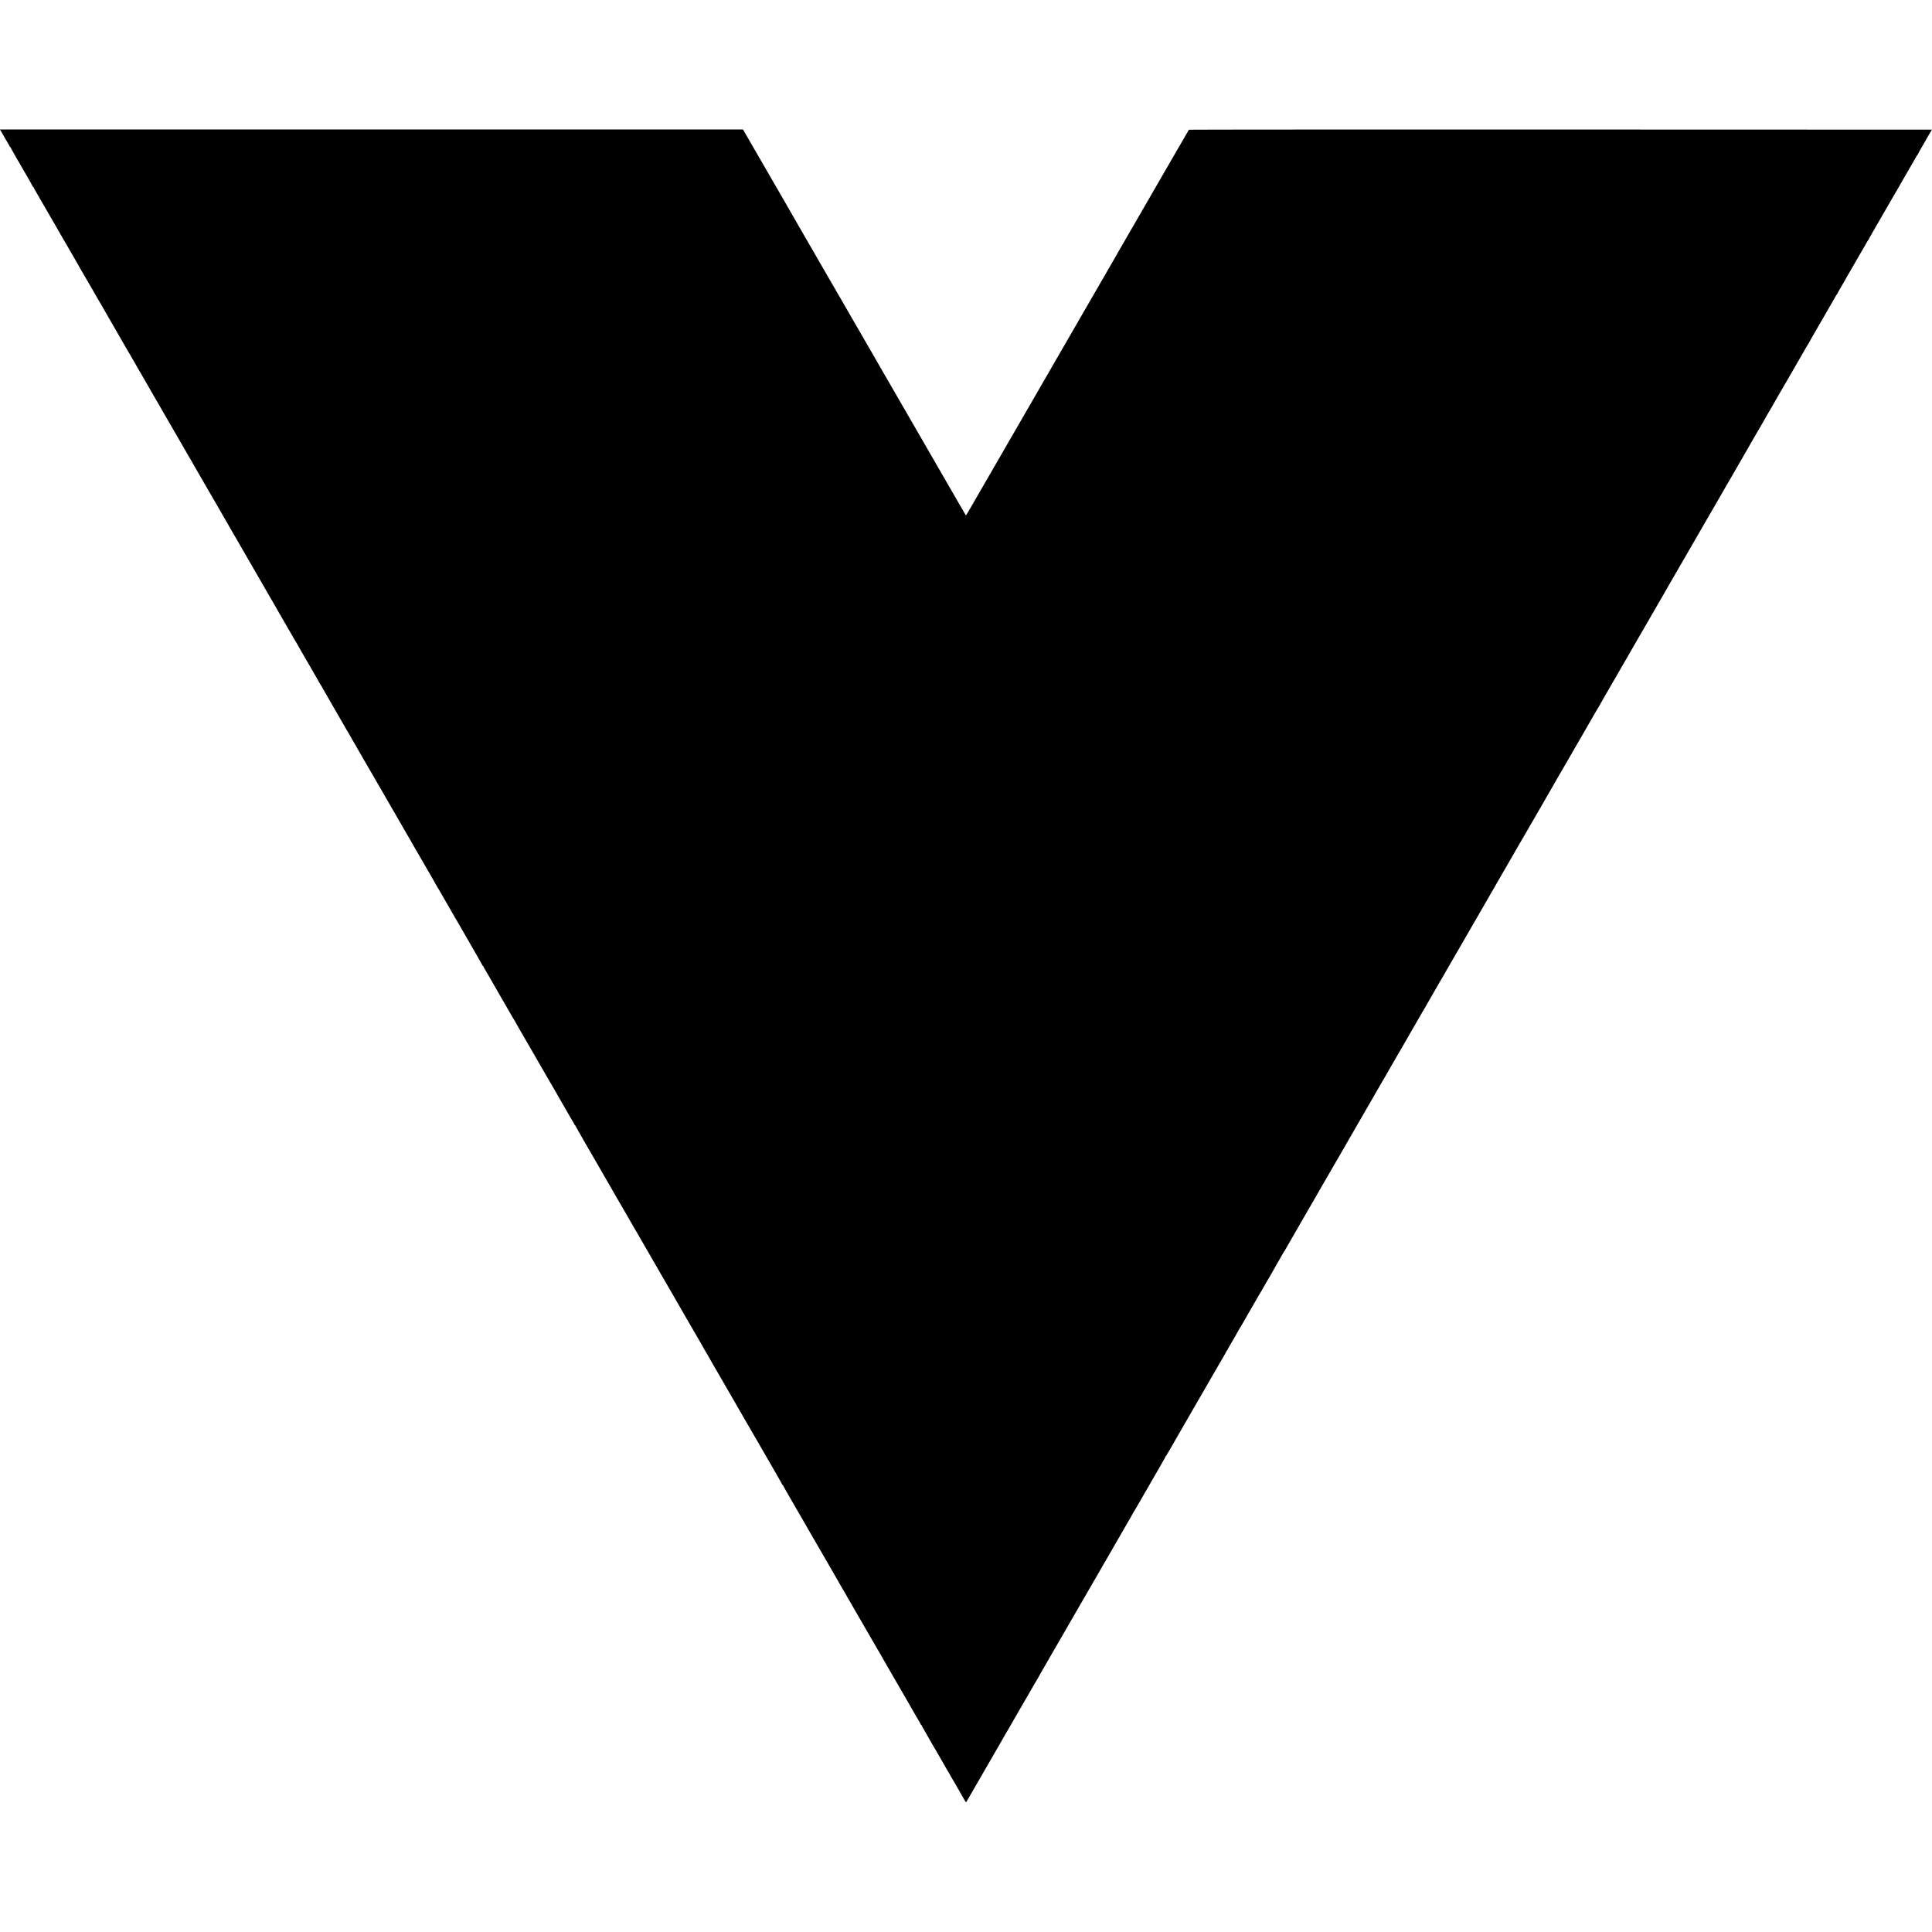
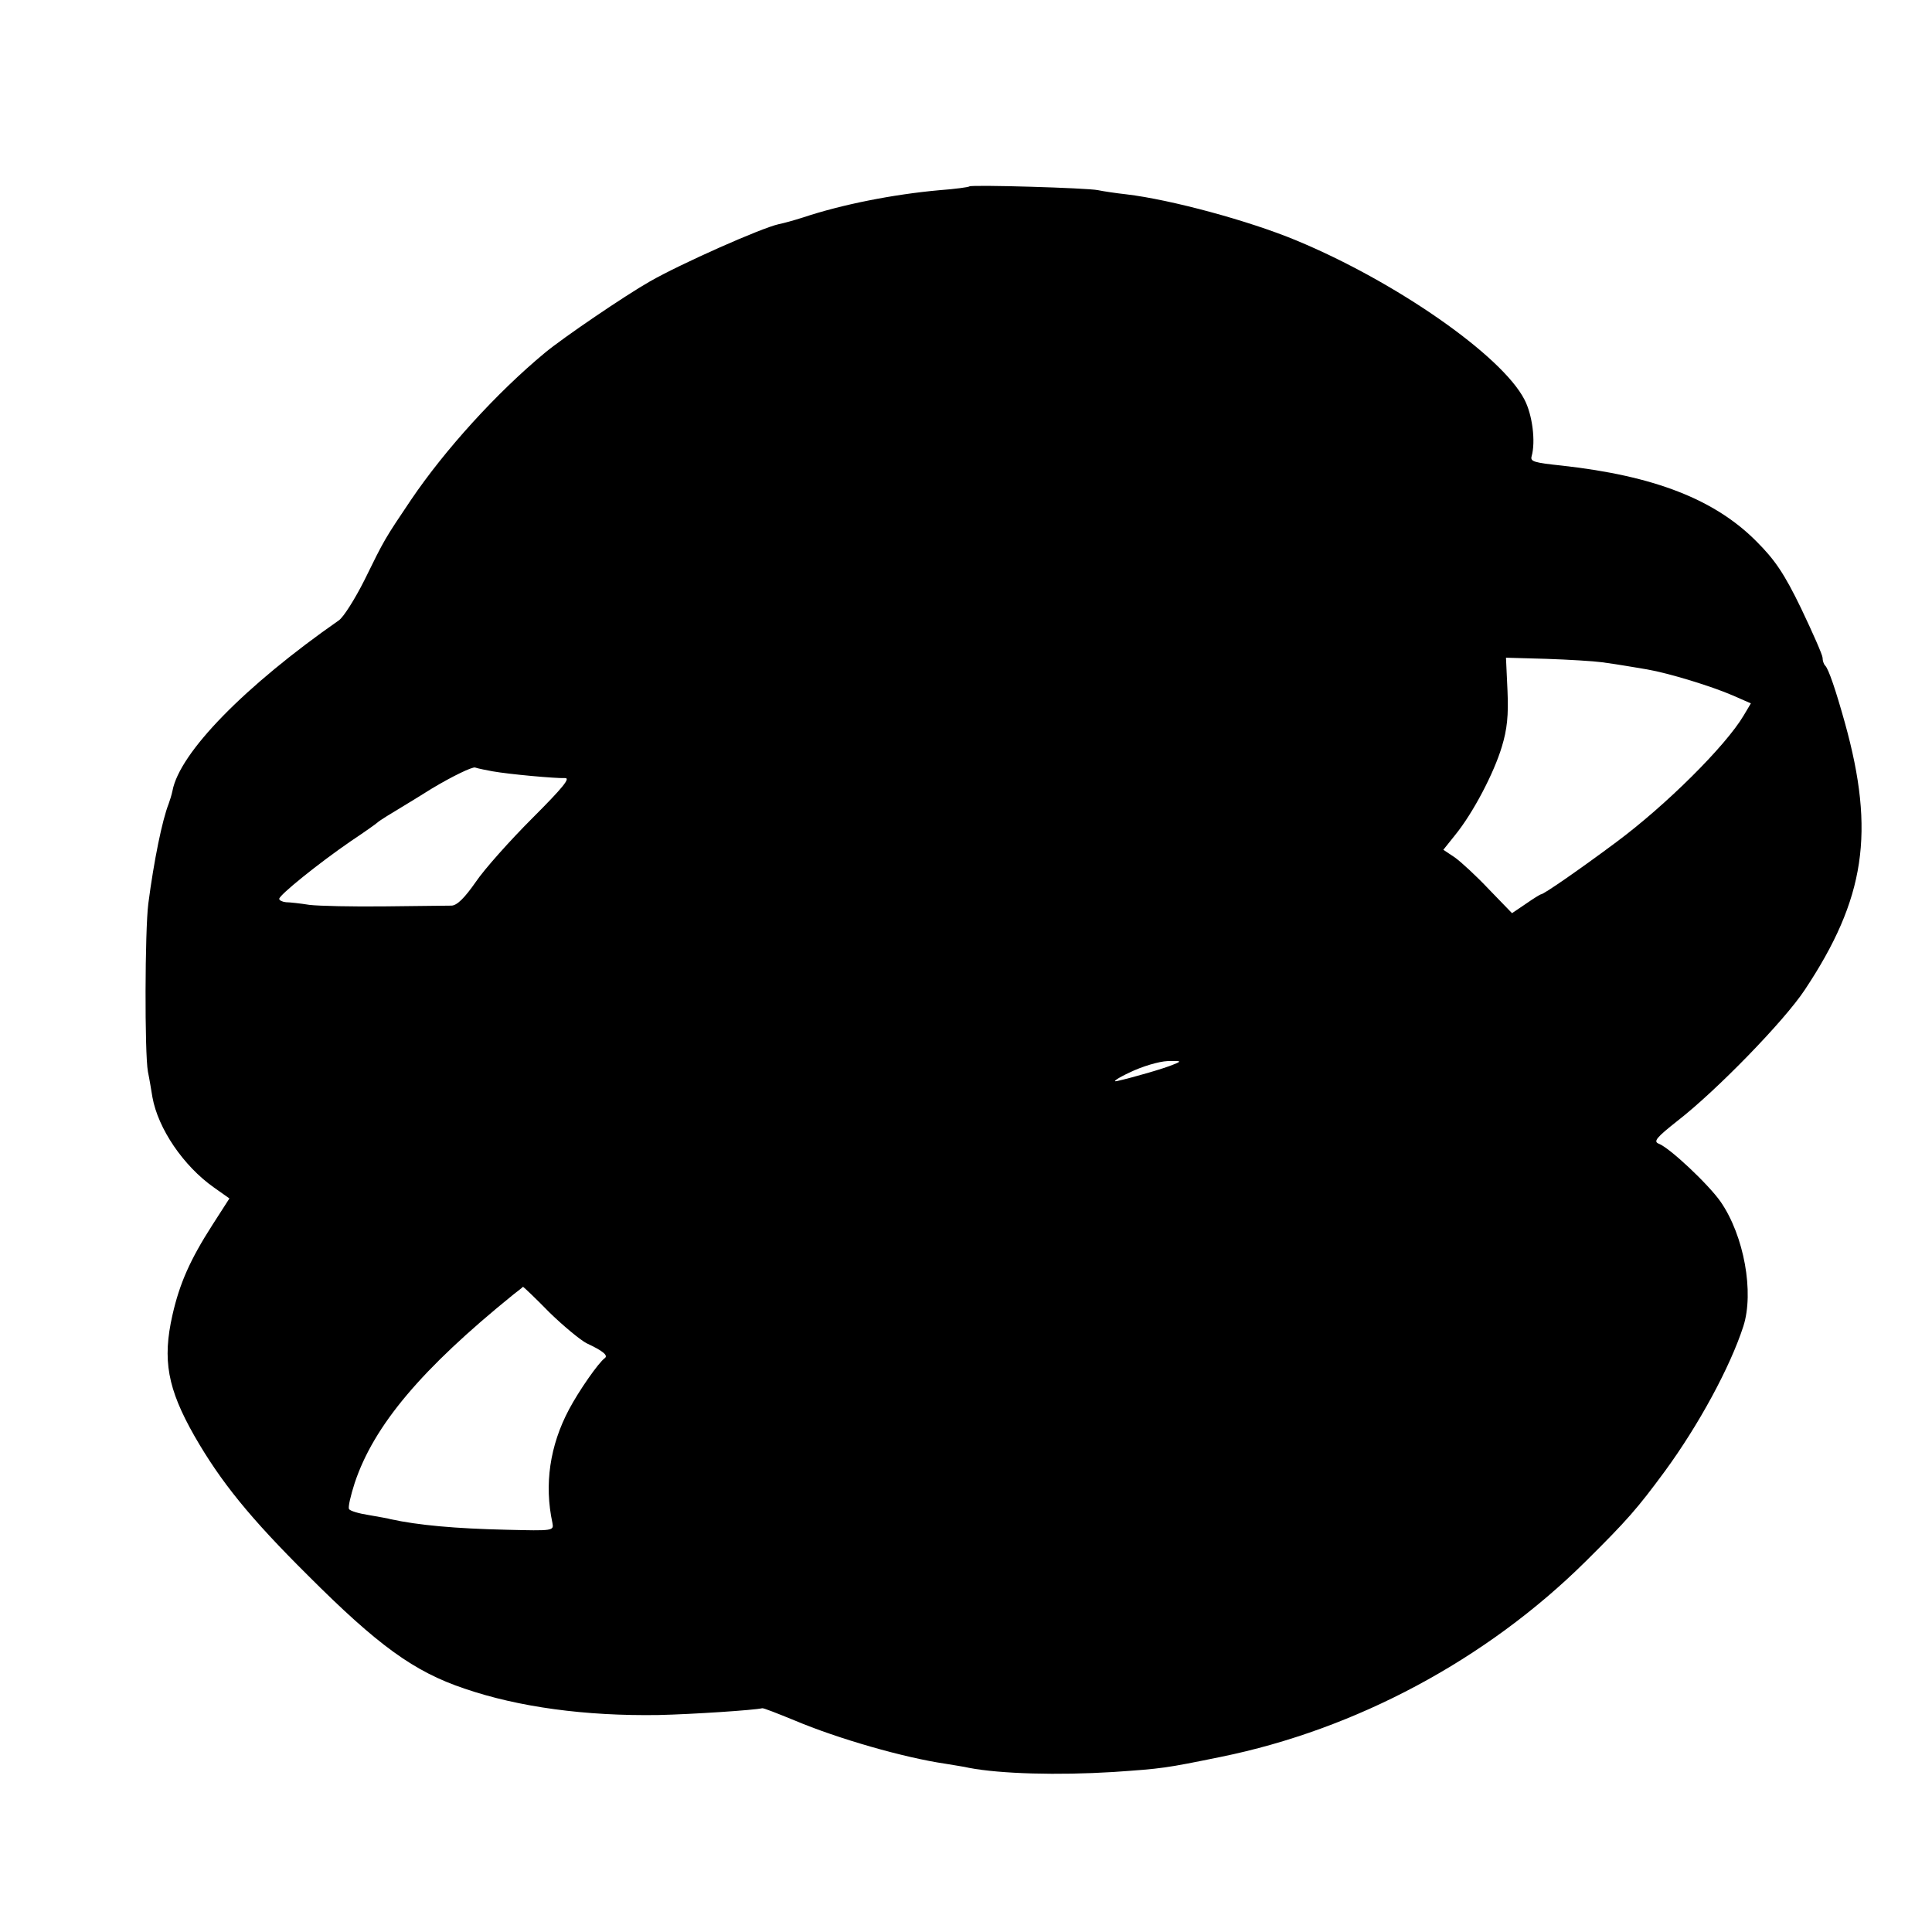
- <svg xmlns="http://www.w3.org/2000/svg" version="1.0" width="16pt" height="16pt" viewBox="0 0 16 16" preserveAspectRatio="xMidYMid meet">
-   <g transform="translate(0,16) scale(0.00032,-0.00032)" fill="#000000" stroke="none">
-     <path d="M18 46618 c45 -75 122 -207 122 -211 0 -2 25 -45 55 -95 30 -50 55 -96 55 -102 0 -5 5 -10 10 -10 6 0 10 -4 10 -9 0 -5 73 -135 161 -288 89 -153 173 -298 187 -323 14 -25 32 -57 41 -72 88 -149 187 -324 189 -335 2 -7 8 -13 13 -13 5 0 9 -4 9 -10 0 -5 46 -89 103 -187 175 -302 490 -846 507 -876 8 -16 20 -36 25 -45 28 -46 290 -498 339 -585 13 -23 74 -129 136 -236 61 -107 123 -215 137 -240 14 -25 29 -50 33 -56 5 -5 23 -37 40 -70 18 -33 38 -67 44 -75 11 -16 21 -33 63 -109 14 -25 29 -50 33 -56 4 -5 21 -35 38 -65 55 -100 261 -455 269 -465 4 -5 14 -21 20 -35 15 -29 41 -75 103 -180 24 -41 52 -88 60 -105 9 -16 57 -100 107 -185 112 -193 362 -626 380 -660 8 -14 23 -38 33 -55 11 -16 23 -37 27 -45 4 -8 26 -46 48 -85 23 -38 53 -90 67 -115 46 -81 64 -113 178 -310 62 -107 121 -210 132 -227 37 -67 56 -99 85 -148 16 -27 32 -57 36 -65 4 -8 15 -27 25 -42 9 -15 53 -89 96 -165 44 -76 177 -307 296 -513 120 -206 268 -463 330 -570 131 -227 117 -203 200 -348 36 -62 73 -125 82 -140 10 -15 21 -34 25 -42 4 -8 20 -37 36 -65 17 -27 38 -65 48 -82 49 -85 64 -111 87 -153 13 -25 28 -49 32 -55 4 -5 78 -134 165 -285 87 -151 166 -288 176 -305 10 -16 26 -43 35 -59 9 -17 125 -217 257 -445 132 -229 253 -441 270 -471 17 -30 45 -79 64 -108 18 -29 33 -54 33 -57 0 -2 20 -37 44 -77 24 -40 123 -212 221 -383 97 -170 190 -330 205 -355 16 -25 39 -65 53 -90 13 -25 81 -144 152 -265 70 -121 137 -238 150 -260 12 -22 37 -65 55 -95 18 -30 43 -73 55 -95 12 -22 48 -85 80 -140 77 -132 163 -280 190 -330 13 -22 71 -123 130 -225 59 -102 116 -199 126 -217 10 -17 29 -50 43 -72 15 -22 26 -43 26 -45 0 -2 27 -50 60 -106 33 -56 60 -103 60 -105 0 -2 55 -98 90 -155 8 -14 182 -316 239 -414 13 -22 45 -79 72 -124 27 -46 49 -86 49 -89 0 -2 14 -24 30 -48 16 -24 30 -46 30 -49 0 -5 74 -135 100 -176 5 -8 24 -42 43 -75 50 -88 58 -101 262 -455 104 -179 199 -345 213 -370 14 -25 28 -49 32 -55 4 -5 17 -26 28 -45 10 -19 62 -109 114 -200 114 -197 133 -230 170 -295 16 -27 33 -57 38 -65 17 -28 96 -165 103 -180 4 -8 16 -28 26 -45 10 -16 77 -131 148 -255 72 -124 181 -313 243 -420 62 -107 121 -209 131 -227 35 -62 323 -560 392 -678 38 -66 83 -145 100 -175 16 -30 33 -59 37 -65 4 -5 17 -27 29 -47 34 -61 56 -100 90 -156 17 -29 31 -55 31 -57 0 -2 17 -32 39 -67 21 -35 134 -229 251 -433 117 -203 235 -407 261 -451 27 -45 49 -85 49 -88 0 -4 8 -19 19 -34 15 -21 200 -341 309 -533 10 -19 33 -58 51 -87 17 -29 31 -54 31 -56 0 -2 25 -44 55 -94 30 -50 55 -95 55 -98 0 -4 6 -15 14 -23 7 -9 27 -41 43 -71 17 -30 170 -297 342 -594 171 -296 311 -542 311 -547 0 -5 5 -9 10 -9 6 0 10 -4 10 -10 0 -5 22 -47 49 -92 27 -46 58 -99 68 -118 24 -43 81 -140 93 -160 5 -8 66 -114 135 -235 69 -121 130 -227 135 -235 12 -21 259 -447 283 -490 10 -19 28 -47 38 -62 11 -14 19 -29 19 -32 0 -3 37 -69 83 -148 99 -170 305 -526 337 -583 13 -22 31 -53 41 -70 11 -16 22 -37 26 -45 7 -14 82 -146 103 -180 14 -24 181 -311 205 -355 13 -22 46 -80 75 -130 29 -49 64 -110 78 -135 14 -25 51 -88 82 -140 31 -52 59 -102 63 -110 4 -8 18 -33 31 -55 205 -353 284 -489 309 -535 17 -30 45 -78 62 -106 18 -28 36 -60 39 -72 4 -12 12 -22 17 -22 5 0 9 -4 9 -10 0 -5 109 -197 241 -427 133 -230 250 -431 259 -448 51 -90 222 -385 280 -485 37 -63 78 -135 92 -160 14 -25 67 -117 118 -205 51 -88 101 -175 111 -193 34 -58 55 -95 149 -257 51 -88 101 -173 110 -190 9 -16 76 -131 147 -255 72 -124 140 -241 151 -260 61 -108 281 -489 355 -615 38 -66 77 -133 87 -150 35 -63 91 -161 100 -175 14 -23 99 -169 128 -220 54 -97 135 -235 142 -245 4 -5 20 -32 35 -60 26 -48 238 -416 276 -480 10 -16 26 -46 37 -65 30 -53 382 -661 403 -695 10 -16 22 -37 26 -45 4 -8 26 -48 50 -88 24 -41 43 -75 43 -77 0 -2 22 -40 50 -85 27 -45 50 -84 50 -86 0 -3 38 -69 83 -147 84 -142 302 -520 340 -587 10 -19 34 -60 52 -90 18 -30 44 -75 57 -100 14 -25 45 -79 70 -120 25 -41 56 -96 70 -121 14 -25 77 -133 138 -240 62 -107 122 -210 132 -229 25 -43 310 -535 337 -581 11 -19 26 -45 34 -59 17 -32 238 -414 266 -460 11 -19 24 -41 28 -49 3 -7 75 -133 160 -278 84 -146 153 -269 153 -274 0 -5 5 -9 10 -9 6 0 10 -4 10 -10 0 -5 82 -150 181 -322 182 -314 201 -346 240 -415 12 -21 80 -139 152 -263 71 -124 141 -245 155 -270 14 -25 28 -49 32 -55 6 -8 145 -248 220 -380 37 -66 209 -362 229 -395 11 -19 24 -42 28 -49 4 -8 67 -118 140 -243 73 -125 133 -230 133 -233 0 -2 15 -28 33 -57 19 -29 47 -78 64 -108 17 -30 53 -93 79 -139 53 -90 82 -141 157 -272 82 -142 115 -199 381 -659 142 -245 268 -463 281 -485 12 -22 71 -125 132 -230 60 -104 172 -298 248 -430 76 -132 146 -253 156 -270 11 -16 22 -36 26 -44 3 -8 30 -54 60 -103 29 -49 53 -91 53 -93 0 -3 18 -34 40 -70 22 -36 40 -67 40 -69 0 -2 37 -66 81 -142 45 -77 98 -168 119 -204 20 -36 47 -81 58 -100 12 -19 27 -47 33 -62 6 -16 15 -28 20 -28 5 0 9 -4 9 -9 0 -6 63 -118 140 -251 77 -133 140 -243 140 -245 0 -2 18 -33 41 -70 22 -37 49 -83 60 -101 10 -19 29 -51 40 -71 25 -45 109 -189 126 -218 7 -11 17 -29 22 -40 6 -11 22 -38 35 -60 14 -22 37 -62 52 -90 14 -27 35 -62 45 -77 11 -14 19 -29 19 -32 0 -3 18 -35 40 -71 22 -36 40 -67 40 -69 0 -2 19 -35 42 -72 23 -38 55 -94 72 -124 26 -47 139 -244 171 -298 6 -9 21 -36 34 -60 28 -48 37 -51 51 -19 6 12 19 36 29 52 10 17 27 46 38 65 11 19 104 181 208 360 103 179 199 345 213 370 14 25 42 74 64 109 21 34 38 65 38 67 0 2 18 33 40 69 22 36 40 67 40 69 0 3 177 310 199 346 16 26 136 234 140 244 2 5 25 44 52 88 27 44 49 81 49 84 0 2 18 34 40 70 22 36 40 67 40 69 0 2 20 36 43 77 35 58 169 289 297 513 9 17 50 86 90 155 40 69 86 150 103 180 16 30 35 62 41 70 6 8 16 24 22 35 35 64 72 129 167 293 59 100 116 199 127 220 11 20 30 53 41 72 43 72 1070 1850 1121 1940 14 25 65 113 113 195 48 83 96 166 107 185 10 19 28 50 38 68 11 18 73 124 137 235 64 111 175 303 246 427 71 124 173 299 225 390 52 91 116 202 143 248 27 45 49 85 49 89 0 4 6 14 14 22 7 9 28 43 46 76 26 47 251 436 378 655 11 19 29 51 40 70 11 19 101 176 201 348 99 172 181 317 181 323 0 5 5 9 10 9 6 0 10 5 10 11 0 6 8 23 18 37 11 15 32 52 49 82 16 30 130 228 253 440 122 212 234 405 248 430 13 25 39 70 57 100 39 65 69 117 130 225 25 44 50 87 55 95 12 19 78 134 220 380 61 107 129 224 150 260 161 277 222 382 246 425 15 28 47 83 71 123 24 41 43 78 43 83 0 5 4 9 8 9 4 0 13 12 19 28 7 15 23 45 36 67 66 110 277 478 277 483 0 3 6 13 14 21 7 9 27 41 43 71 17 30 45 80 63 110 34 57 375 649 394 685 6 11 16 27 22 35 6 8 26 42 44 75 18 33 41 74 51 90 10 17 24 41 32 55 54 97 72 128 88 152 11 14 19 28 19 30 0 3 79 141 175 308 96 167 175 305 175 308 0 3 6 13 14 21 7 9 26 39 41 66 33 60 276 483 338 587 24 40 46 80 50 88 4 8 13 24 20 35 14 23 95 163 125 215 11 19 52 91 92 160 40 69 80 139 90 155 9 17 103 179 207 360 105 182 200 346 211 365 103 181 463 802 489 845 7 11 15 27 19 35 4 8 29 51 55 95 64 110 828 1433 848 1470 9 17 24 41 33 55 9 14 29 48 45 77 15 28 52 93 82 145 30 51 62 107 71 123 17 30 231 398 400 690 51 88 103 179 115 202 12 23 26 48 32 55 6 7 24 38 40 68 17 30 61 107 98 170 37 63 84 144 103 180 19 36 41 72 48 81 8 8 14 18 14 21 0 4 27 51 59 106 32 55 72 124 89 154 16 29 71 125 122 213 51 88 104 180 118 205 13 25 28 50 32 55 4 6 17 26 28 45 11 19 45 80 77 135 31 55 66 116 77 135 11 19 88 152 171 295 401 694 620 1072 650 1125 11 19 87 152 170 295 83 143 158 273 166 288 9 16 21 36 26 45 6 9 31 52 55 96 25 43 54 94 66 115 11 20 95 164 186 321 91 157 173 299 182 315 9 17 26 46 37 65 12 19 66 114 121 210 56 96 108 186 117 200 8 14 24 40 34 59 24 45 383 664 412 713 5 9 17 29 26 45 15 28 120 210 241 419 36 61 68 117 72 125 4 8 12 23 19 34 35 57 245 420 262 453 11 20 35 61 53 90 17 29 32 54 32 56 0 3 28 51 62 108 33 57 70 119 80 138 10 19 23 42 28 50 5 8 32 53 59 100 27 47 149 258 271 470 122 212 234 405 248 430 30 53 62 108 80 135 6 11 15 27 19 35 4 8 85 150 181 315 96 165 187 323 202 350 31 56 116 202 130 225 5 8 25 42 43 75 19 33 92 159 162 280 149 257 157 271 202 350 19 33 38 67 43 75 9 14 228 392 275 475 12 22 55 96 95 165 40 69 80 139 90 155 24 42 202 350 221 383 9 15 27 47 41 72 14 25 75 131 136 236 61 106 121 210 134 232 99 172 271 470 279 482 5 8 23 40 40 70 18 30 81 141 142 245 60 105 121 210 135 235 14 25 71 124 127 220 56 96 143 247 194 335 51 88 96 167 102 175 14 24 180 311 204 355 23 43 340 590 356 615 5 8 50 87 101 175 171 301 517 898 582 1008 25 43 46 81 46 83 0 2 12 23 27 47 14 23 40 67 56 97 16 30 35 62 42 70 7 8 15 22 18 30 4 8 20 38 37 65 16 28 33 57 37 65 6 12 111 196 143 250 5 8 55 95 112 193 57 98 113 195 126 215 12 20 27 46 32 57 6 11 14 27 20 35 5 8 76 130 156 270 80 140 165 287 187 325 23 39 52 90 66 115 13 25 30 52 37 61 8 8 14 18 14 21 0 4 41 77 92 165 50 87 175 302 276 478 101 176 208 360 236 408 28 49 67 117 86 152 19 35 41 70 48 77 6 6 12 15 12 19 0 7 124 224 167 291 12 21 23 40 23 42 0 2 21 40 46 83 26 43 55 92 64 109 54 95 327 568 354 614 19 30 45 75 59 100 71 128 82 145 89 148 4 2 8 8 8 13 0 5 42 82 94 172 311 538 496 858 518 897 14 25 40 70 58 100 18 30 42 71 53 90 10 19 79 139 152 265 73 127 142 246 153 265 10 19 43 76 72 125 29 50 63 108 75 130 65 116 80 140 87 143 4 2 8 8 8 12 0 8 114 212 140 250 6 8 14 24 20 35 5 11 54 97 108 190 l100 170 -9611 3 c-5286 1 -9614 -1 -9618 -5 -5 -6 -419 -719 -619 -1068 -89 -155 -267 -463 -323 -560 -38 -66 -81 -140 -95 -165 -31 -56 -263 -457 -526 -910 -110 -190 -224 -388 -254 -440 -29 -52 -61 -109 -71 -125 -23 -39 -243 -420 -268 -465 -11 -19 -204 -352 -428 -740 -224 -388 -477 -826 -563 -975 -85 -148 -185 -322 -222 -385 -37 -63 -120 -207 -185 -320 -65 -113 -177 -306 -248 -430 -72 -124 -172 -297 -222 -385 -51 -88 -142 -245 -202 -350 -131 -226 -247 -427 -408 -705 -65 -113 -249 -432 -410 -710 -160 -278 -388 -673 -506 -877 -118 -205 -216 -373 -219 -373 -3 0 -52 82 -109 183 -58 100 -144 250 -192 332 -95 164 -402 696 -647 1120 -85 149 -228 396 -317 550 -212 365 -982 1700 -1008 1745 -10 19 -43 76 -72 125 -29 50 -64 110 -77 135 -14 25 -63 110 -110 190 -47 80 -96 165 -110 190 -14 25 -99 171 -188 325 -89 154 -174 300 -188 325 -13 25 -64 113 -112 195 -48 83 -140 242 -205 355 -65 113 -183 317 -263 454 -79 137 -152 264 -163 282 -50 89 -335 583 -354 614 -12 19 -34 58 -50 85 -15 28 -129 226 -253 440 -124 215 -235 408 -247 430 -12 22 -69 121 -127 220 -58 99 -226 389 -373 645 -148 256 -324 561 -392 678 -67 117 -134 232 -147 255 -13 23 -33 59 -46 80 l-22 37 -9615 0 -9615 0 20 -32z" />
+ <svg xmlns="http://www.w3.org/2000/svg" version="1.0" width="512pt" height="512pt" viewBox="0 0 512 512" preserveAspectRatio="xMidYMid meet">
+   <g transform="translate(0,512) scale(0.1,-0.1)" fill="#000000" stroke="none">
+     <path d="M2569 4626 c-2 -2 -38 -7 -79 -10 -123 -11 -259 -38 -361 -72 -25 -8 -54 -16 -65 -18 -46 -10 -260 -105 -342 -152 -65 -37 -230 -149 -278 -189 -128 -106 -265 -257 -355 -390 -70 -104 -70 -104 -123 -212 -25 -50 -56 -99 -68 -107 -248 -173 -422 -350 -441 -452 -2 -10 -7 -26 -10 -34 -17 -43 -39 -150 -54 -265 -9 -71 -10 -395 -1 -445 4 -19 9 -50 12 -68 15 -83 82 -182 163 -239 l41 -29 -45 -70 c-59 -92 -87 -155 -106 -239 -27 -119 -13 -195 58 -320 70 -122 147 -217 301 -370 186 -186 281 -255 415 -300 143 -49 320 -73 514 -70 90 2 255 13 275 18 3 1 41 -14 85 -32 116 -49 291 -99 400 -115 23 -4 51 -8 63 -11 84 -16 236 -20 382 -11 131 9 138 10 285 40 359 73 704 258 966 517 112 111 138 141 211 240 90 123 173 276 208 384 29 90 2 240 -60 330 -32 46 -135 143 -164 154 -15 6 -7 16 50 61 103 80 283 265 337 347 160 241 187 417 106 708 -24 86 -43 142 -52 151 -4 4 -7 13 -7 21 0 7 -26 66 -57 131 -45 93 -70 129 -118 177 -111 112 -272 174 -515 201 -76 8 -85 11 -81 25 11 39 2 110 -19 150 -60 117 -342 313 -605 422 -125 52 -332 108 -450 122 -27 3 -61 8 -75 11 -27 6 -336 15 -341 10z m1676 -1261 c22 -3 49 -7 60 -9 11 -2 38 -6 60 -10 58 -10 172 -45 227 -69 l48 -21 -19 -32 c-48 -81 -206 -238 -338 -336 -98 -73 -192 -138 -199 -138 -2 0 -20 -11 -40 -25 l-37 -25 -61 63 c-33 35 -74 73 -91 85 l-30 20 32 40 c47 58 102 163 123 233 14 46 18 83 15 149 l-4 87 107 -3 c59 -2 125 -6 147 -9z m-2940 -289 c45 -8 167 -19 192 -18 16 1 -5 -25 -86 -106 -59 -59 -127 -135 -150 -169 -30 -43 -50 -63 -65 -63 -11 0 -91 -1 -176 -2 -85 -1 -175 1 -200 4 -25 4 -53 7 -62 7 -10 1 -18 5 -18 9 0 10 104 94 190 153 36 24 67 46 70 49 3 3 14 10 25 17 11 7 65 39 119 73 55 33 107 58 115 56 9 -3 30 -7 46 -10z m1805 -777 c-26 -11 -106 -34 -150 -44 -14 -3 2 8 34 23 33 16 77 29 100 30 37 1 39 0 16 -9z m-1654 -657 c38 -37 83 -74 99 -82 43 -20 57 -32 48 -39 -17 -12 -69 -87 -95 -136 -51 -96 -66 -199 -44 -301 4 -21 2 -21 -122 -18 -134 3 -234 12 -307 28 -5 2 -31 6 -58 11 -26 4 -50 11 -52 16 -3 4 4 35 15 69 51 153 178 303 420 499 14 11 26 20 26 21 1 0 33 -30 70 -68z" />
  </g>
</svg>
